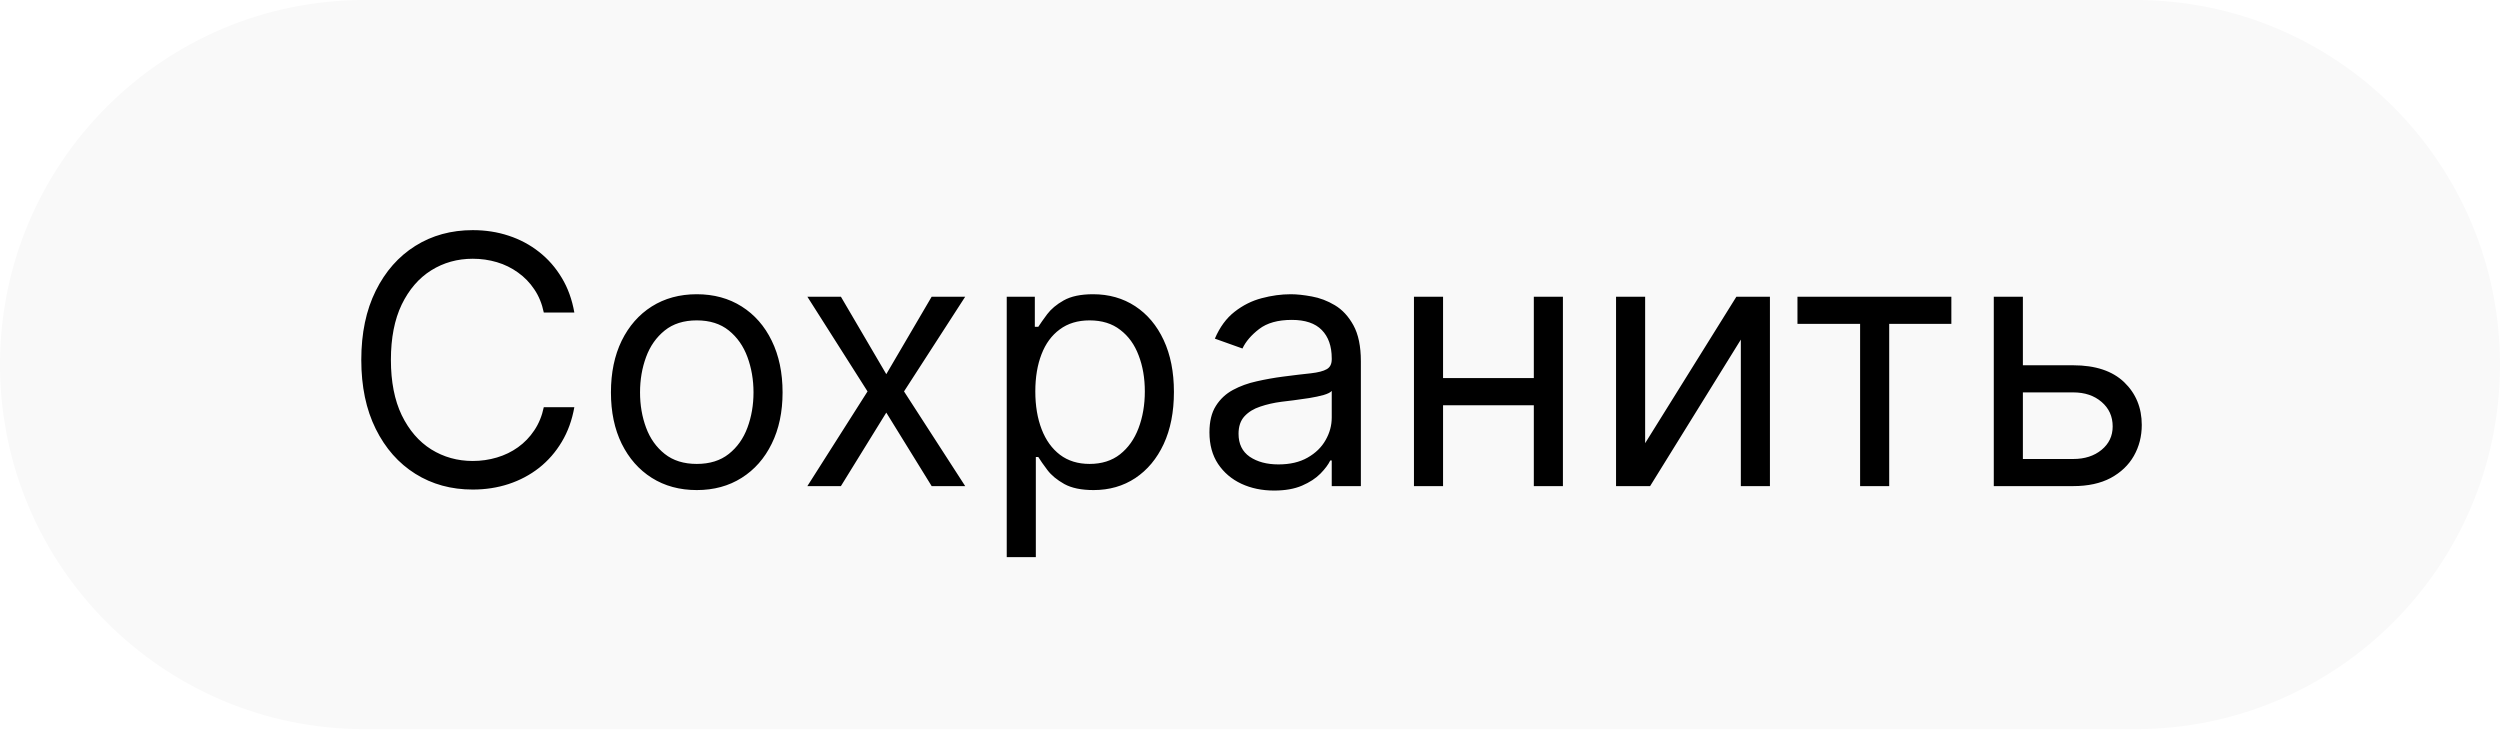
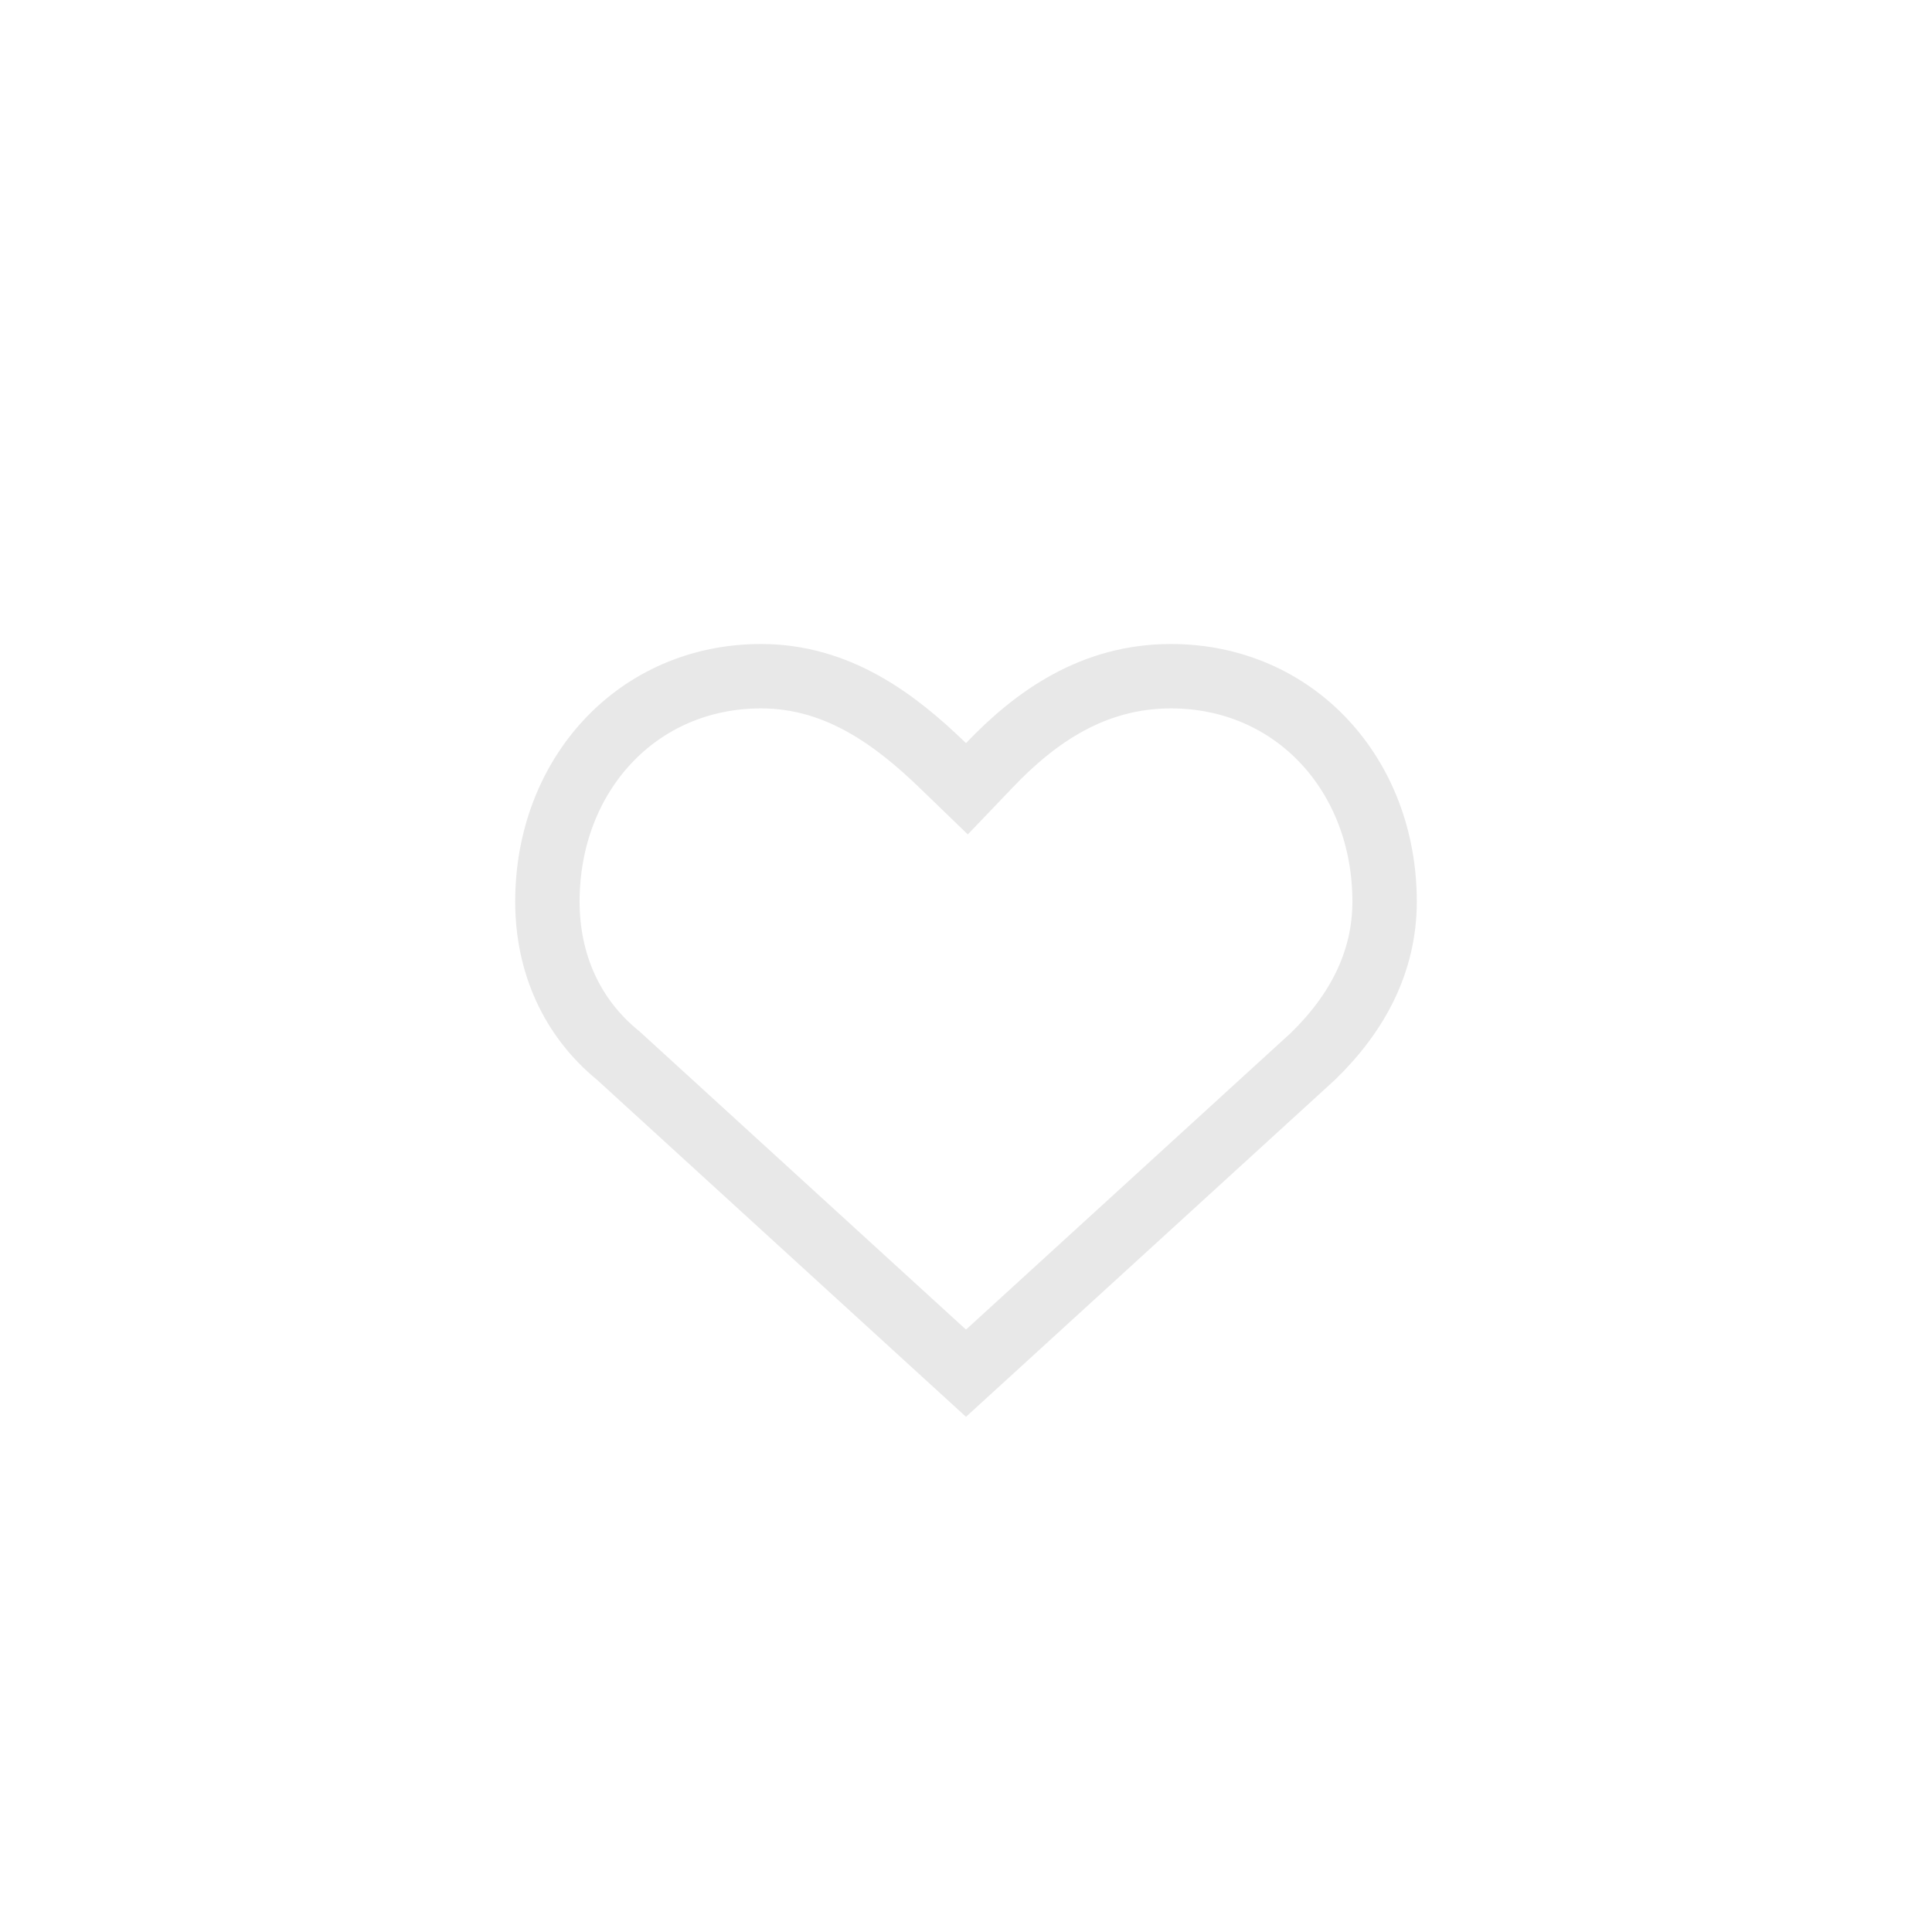
- <svg xmlns="http://www.w3.org/2000/svg" width="72" height="21" viewBox="0 0 72 21" fill="none">
-   <rect width="72" height="21" rx="10.5" fill="#F9F9F9" />
-   <path d="M16.541 9H15.661C15.609 8.747 15.518 8.524 15.387 8.332C15.26 8.141 15.103 7.98 14.919 7.849C14.736 7.717 14.534 7.617 14.311 7.551C14.089 7.485 13.857 7.452 13.615 7.452C13.175 7.452 12.776 7.563 12.419 7.786C12.064 8.008 11.781 8.336 11.57 8.769C11.362 9.202 11.258 9.734 11.258 10.364C11.258 10.993 11.362 11.525 11.57 11.958C11.781 12.391 12.064 12.719 12.419 12.942C12.776 13.164 13.175 13.276 13.615 13.276C13.857 13.276 14.089 13.242 14.311 13.176C14.534 13.11 14.736 13.012 14.919 12.881C15.103 12.749 15.26 12.587 15.387 12.395C15.518 12.201 15.609 11.978 15.661 11.727H16.541C16.475 12.099 16.355 12.432 16.179 12.725C16.004 13.019 15.786 13.268 15.526 13.474C15.265 13.678 14.973 13.833 14.649 13.94C14.327 14.046 13.982 14.099 13.615 14.099C12.995 14.099 12.444 13.948 11.961 13.645C11.478 13.342 11.098 12.911 10.821 12.352C10.544 11.794 10.405 11.131 10.405 10.364C10.405 9.597 10.544 8.934 10.821 8.375C11.098 7.816 11.478 7.385 11.961 7.082C12.444 6.779 12.995 6.628 13.615 6.628C13.982 6.628 14.327 6.681 14.649 6.788C14.973 6.894 15.265 7.05 15.526 7.256C15.786 7.46 16.004 7.709 16.179 8.002C16.355 8.293 16.475 8.626 16.541 9ZM20.067 14.114C19.575 14.114 19.142 13.996 18.771 13.762C18.401 13.528 18.113 13.2 17.904 12.778C17.698 12.357 17.595 11.865 17.595 11.301C17.595 10.733 17.698 10.237 17.904 9.813C18.113 9.389 18.401 9.06 18.771 8.826C19.142 8.592 19.575 8.474 20.067 8.474C20.559 8.474 20.99 8.592 21.36 8.826C21.731 9.06 22.02 9.389 22.226 9.813C22.434 10.237 22.538 10.733 22.538 11.301C22.538 11.865 22.434 12.357 22.226 12.778C22.02 13.2 21.731 13.528 21.36 13.762C20.99 13.996 20.559 14.114 20.067 14.114ZM20.067 13.361C20.441 13.361 20.749 13.265 20.99 13.073C21.232 12.881 21.41 12.629 21.526 12.317C21.642 12.004 21.701 11.666 21.701 11.301C21.701 10.937 21.642 10.597 21.526 10.282C21.41 9.967 21.232 9.713 20.99 9.518C20.749 9.324 20.441 9.227 20.067 9.227C19.693 9.227 19.385 9.324 19.144 9.518C18.902 9.713 18.723 9.967 18.607 10.282C18.491 10.597 18.433 10.937 18.433 11.301C18.433 11.666 18.491 12.004 18.607 12.317C18.723 12.629 18.902 12.881 19.144 13.073C19.385 13.265 19.693 13.361 20.067 13.361ZM24.218 8.545L25.525 10.776L26.832 8.545H27.798L26.036 11.273L27.798 14H26.832L25.525 11.883L24.218 14H23.252L24.985 11.273L23.252 8.545H24.218ZM28.994 16.046V8.545H29.803V9.412H29.903C29.964 9.317 30.049 9.197 30.158 9.05C30.27 8.901 30.428 8.768 30.634 8.652C30.843 8.534 31.124 8.474 31.479 8.474C31.939 8.474 32.343 8.589 32.694 8.819C33.044 9.049 33.318 9.374 33.514 9.795C33.711 10.217 33.809 10.714 33.809 11.287C33.809 11.865 33.711 12.365 33.514 12.789C33.318 13.21 33.045 13.537 32.697 13.769C32.349 13.999 31.948 14.114 31.494 14.114C31.143 14.114 30.863 14.056 30.652 13.94C30.441 13.821 30.279 13.688 30.166 13.538C30.052 13.387 29.964 13.261 29.903 13.162H29.832V16.046H28.994ZM29.817 11.273C29.817 11.685 29.878 12.048 29.999 12.363C30.119 12.675 30.296 12.921 30.528 13.098C30.76 13.273 31.044 13.361 31.38 13.361C31.73 13.361 32.023 13.268 32.257 13.084C32.494 12.897 32.671 12.646 32.79 12.331C32.91 12.014 32.971 11.661 32.971 11.273C32.971 10.889 32.912 10.544 32.793 10.236C32.677 9.926 32.501 9.681 32.264 9.501C32.03 9.318 31.735 9.227 31.38 9.227C31.039 9.227 30.753 9.314 30.521 9.487C30.289 9.657 30.113 9.896 29.995 10.204C29.877 10.509 29.817 10.866 29.817 11.273ZM36.693 14.128C36.347 14.128 36.033 14.063 35.751 13.932C35.47 13.8 35.246 13.609 35.08 13.361C34.914 13.11 34.832 12.807 34.832 12.452C34.832 12.139 34.893 11.886 35.016 11.692C35.139 11.495 35.304 11.341 35.51 11.23C35.716 11.119 35.943 11.036 36.192 10.982C36.443 10.925 36.695 10.88 36.948 10.847C37.28 10.804 37.548 10.772 37.754 10.751C37.963 10.727 38.114 10.688 38.209 10.633C38.306 10.579 38.354 10.484 38.354 10.349V10.321C38.354 9.971 38.258 9.698 38.067 9.504C37.877 9.31 37.59 9.213 37.204 9.213C36.804 9.213 36.49 9.301 36.263 9.476C36.035 9.651 35.876 9.838 35.783 10.037L34.988 9.753C35.13 9.421 35.319 9.163 35.556 8.979C35.795 8.792 36.056 8.661 36.337 8.588C36.621 8.512 36.901 8.474 37.175 8.474C37.351 8.474 37.552 8.496 37.779 8.538C38.009 8.579 38.23 8.663 38.443 8.79C38.659 8.918 38.837 9.111 38.979 9.369C39.121 9.627 39.193 9.973 39.193 10.406V14H38.354V13.261H38.312C38.255 13.38 38.16 13.506 38.028 13.641C37.895 13.776 37.719 13.891 37.499 13.986C37.278 14.081 37.01 14.128 36.693 14.128ZM36.82 13.375C37.152 13.375 37.431 13.31 37.658 13.18C37.888 13.05 38.061 12.881 38.177 12.675C38.295 12.47 38.354 12.253 38.354 12.026V11.258C38.319 11.301 38.241 11.34 38.12 11.376C38.002 11.409 37.864 11.438 37.708 11.464C37.554 11.488 37.404 11.509 37.257 11.528C37.113 11.545 36.995 11.559 36.906 11.571C36.688 11.599 36.484 11.646 36.295 11.71C36.108 11.771 35.956 11.865 35.84 11.99C35.727 12.113 35.67 12.281 35.67 12.494C35.67 12.786 35.778 13.006 35.993 13.155C36.211 13.302 36.486 13.375 36.82 13.375ZM44.373 10.889V11.671H41.361V10.889H44.373ZM41.56 8.545V14H40.722V8.545H41.56ZM45.012 8.545V14H44.174V8.545H45.012ZM47.38 12.764L50.008 8.545H50.974V14H50.136V9.781L47.523 14H46.542V8.545H47.38V12.764ZM51.767 9.327V8.545H56.199V9.327H54.409V14H53.571V9.327H51.767ZM58.146 10.52H59.708C60.347 10.52 60.836 10.682 61.175 11.006C61.513 11.331 61.683 11.742 61.683 12.239C61.683 12.565 61.607 12.863 61.455 13.13C61.304 13.395 61.081 13.607 60.788 13.766C60.494 13.922 60.134 14 59.708 14H57.421V8.545H58.259V13.219H59.708C60.04 13.219 60.312 13.131 60.525 12.956C60.738 12.781 60.845 12.556 60.845 12.281C60.845 11.992 60.738 11.757 60.525 11.575C60.312 11.392 60.04 11.301 59.708 11.301H58.146V10.52Z" fill="black" />
+ <svg xmlns="http://www.w3.org/2000/svg" width="30" height="30" viewBox="0 0 30 30" fill="none">
+   <path d="M14.652 11.898L15.014 12.248L15.362 11.884C16.082 11.129 16.978 10.5 18.182 10.5C20.102 10.5 21.5 12.029 21.5 14C21.5 14.937 21.075 15.736 20.385 16.405L15 21.323L9.61 16.4L9.6 16.391L9.589 16.382C8.886 15.806 8.5 14.968 8.5 14C8.5 12.029 9.898 10.5 11.818 10.5C13.013 10.5 13.909 11.178 14.652 11.898Z" stroke="#E8E8E8" />
</svg>
